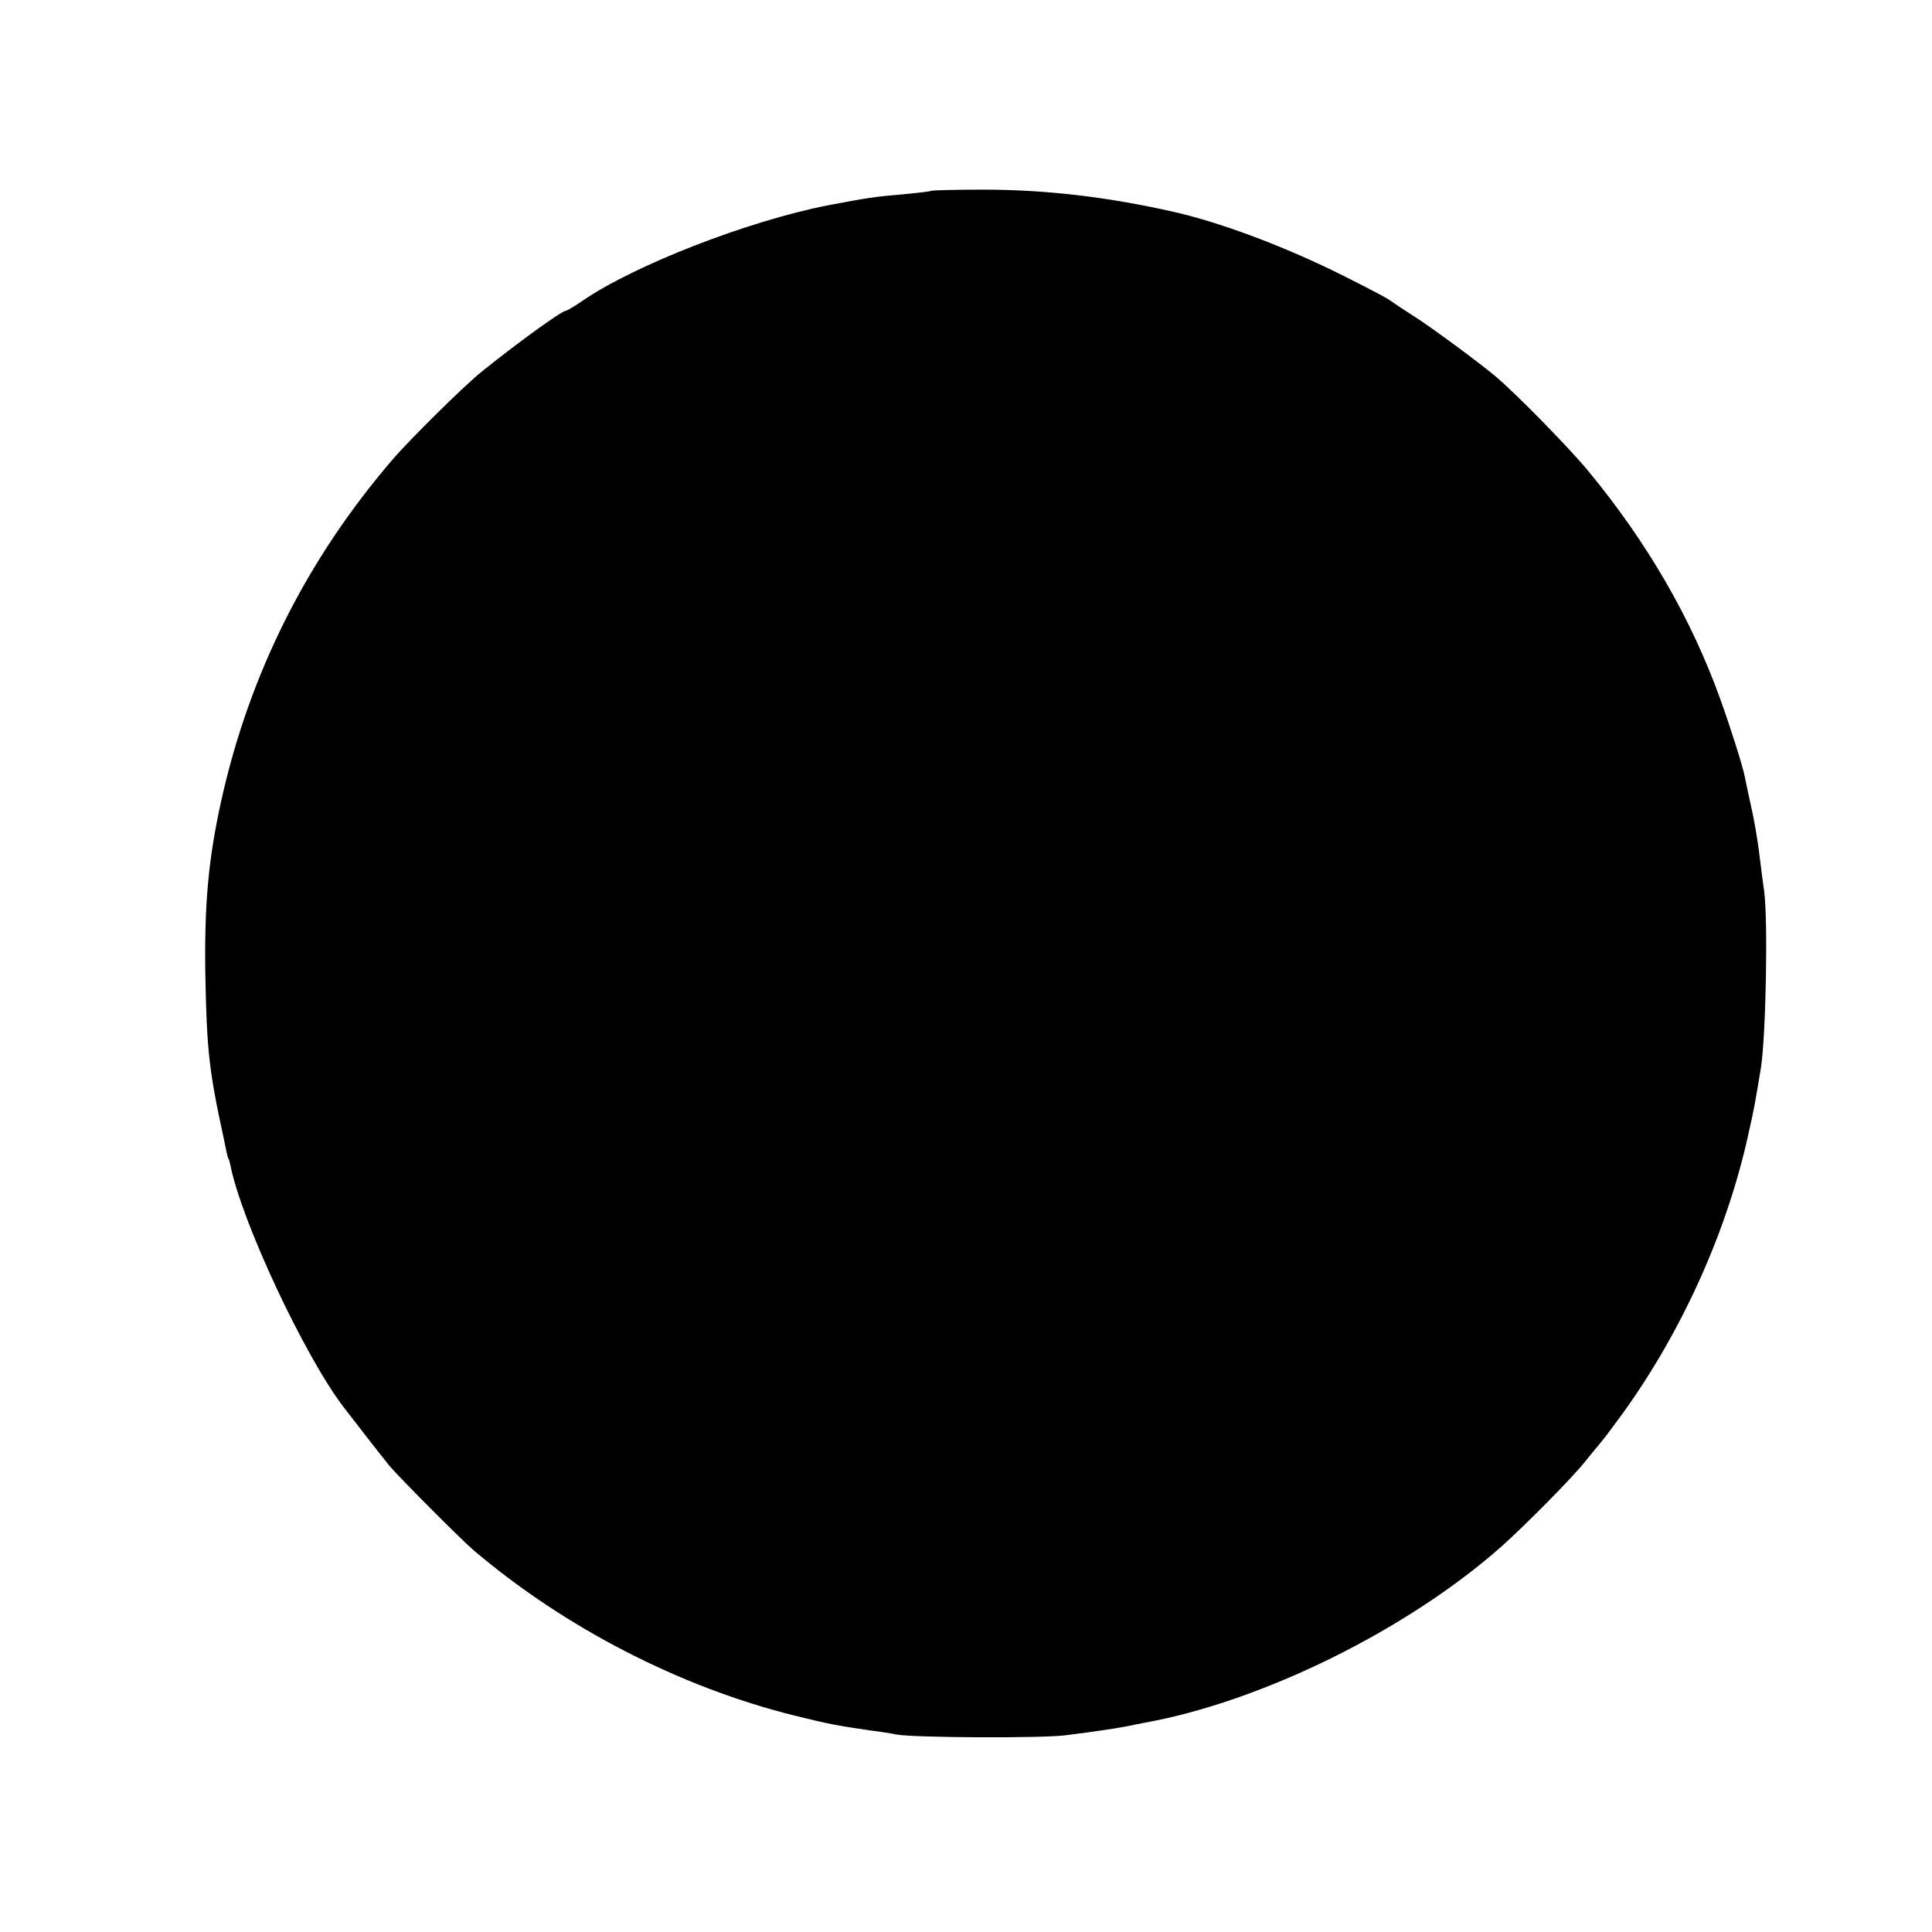
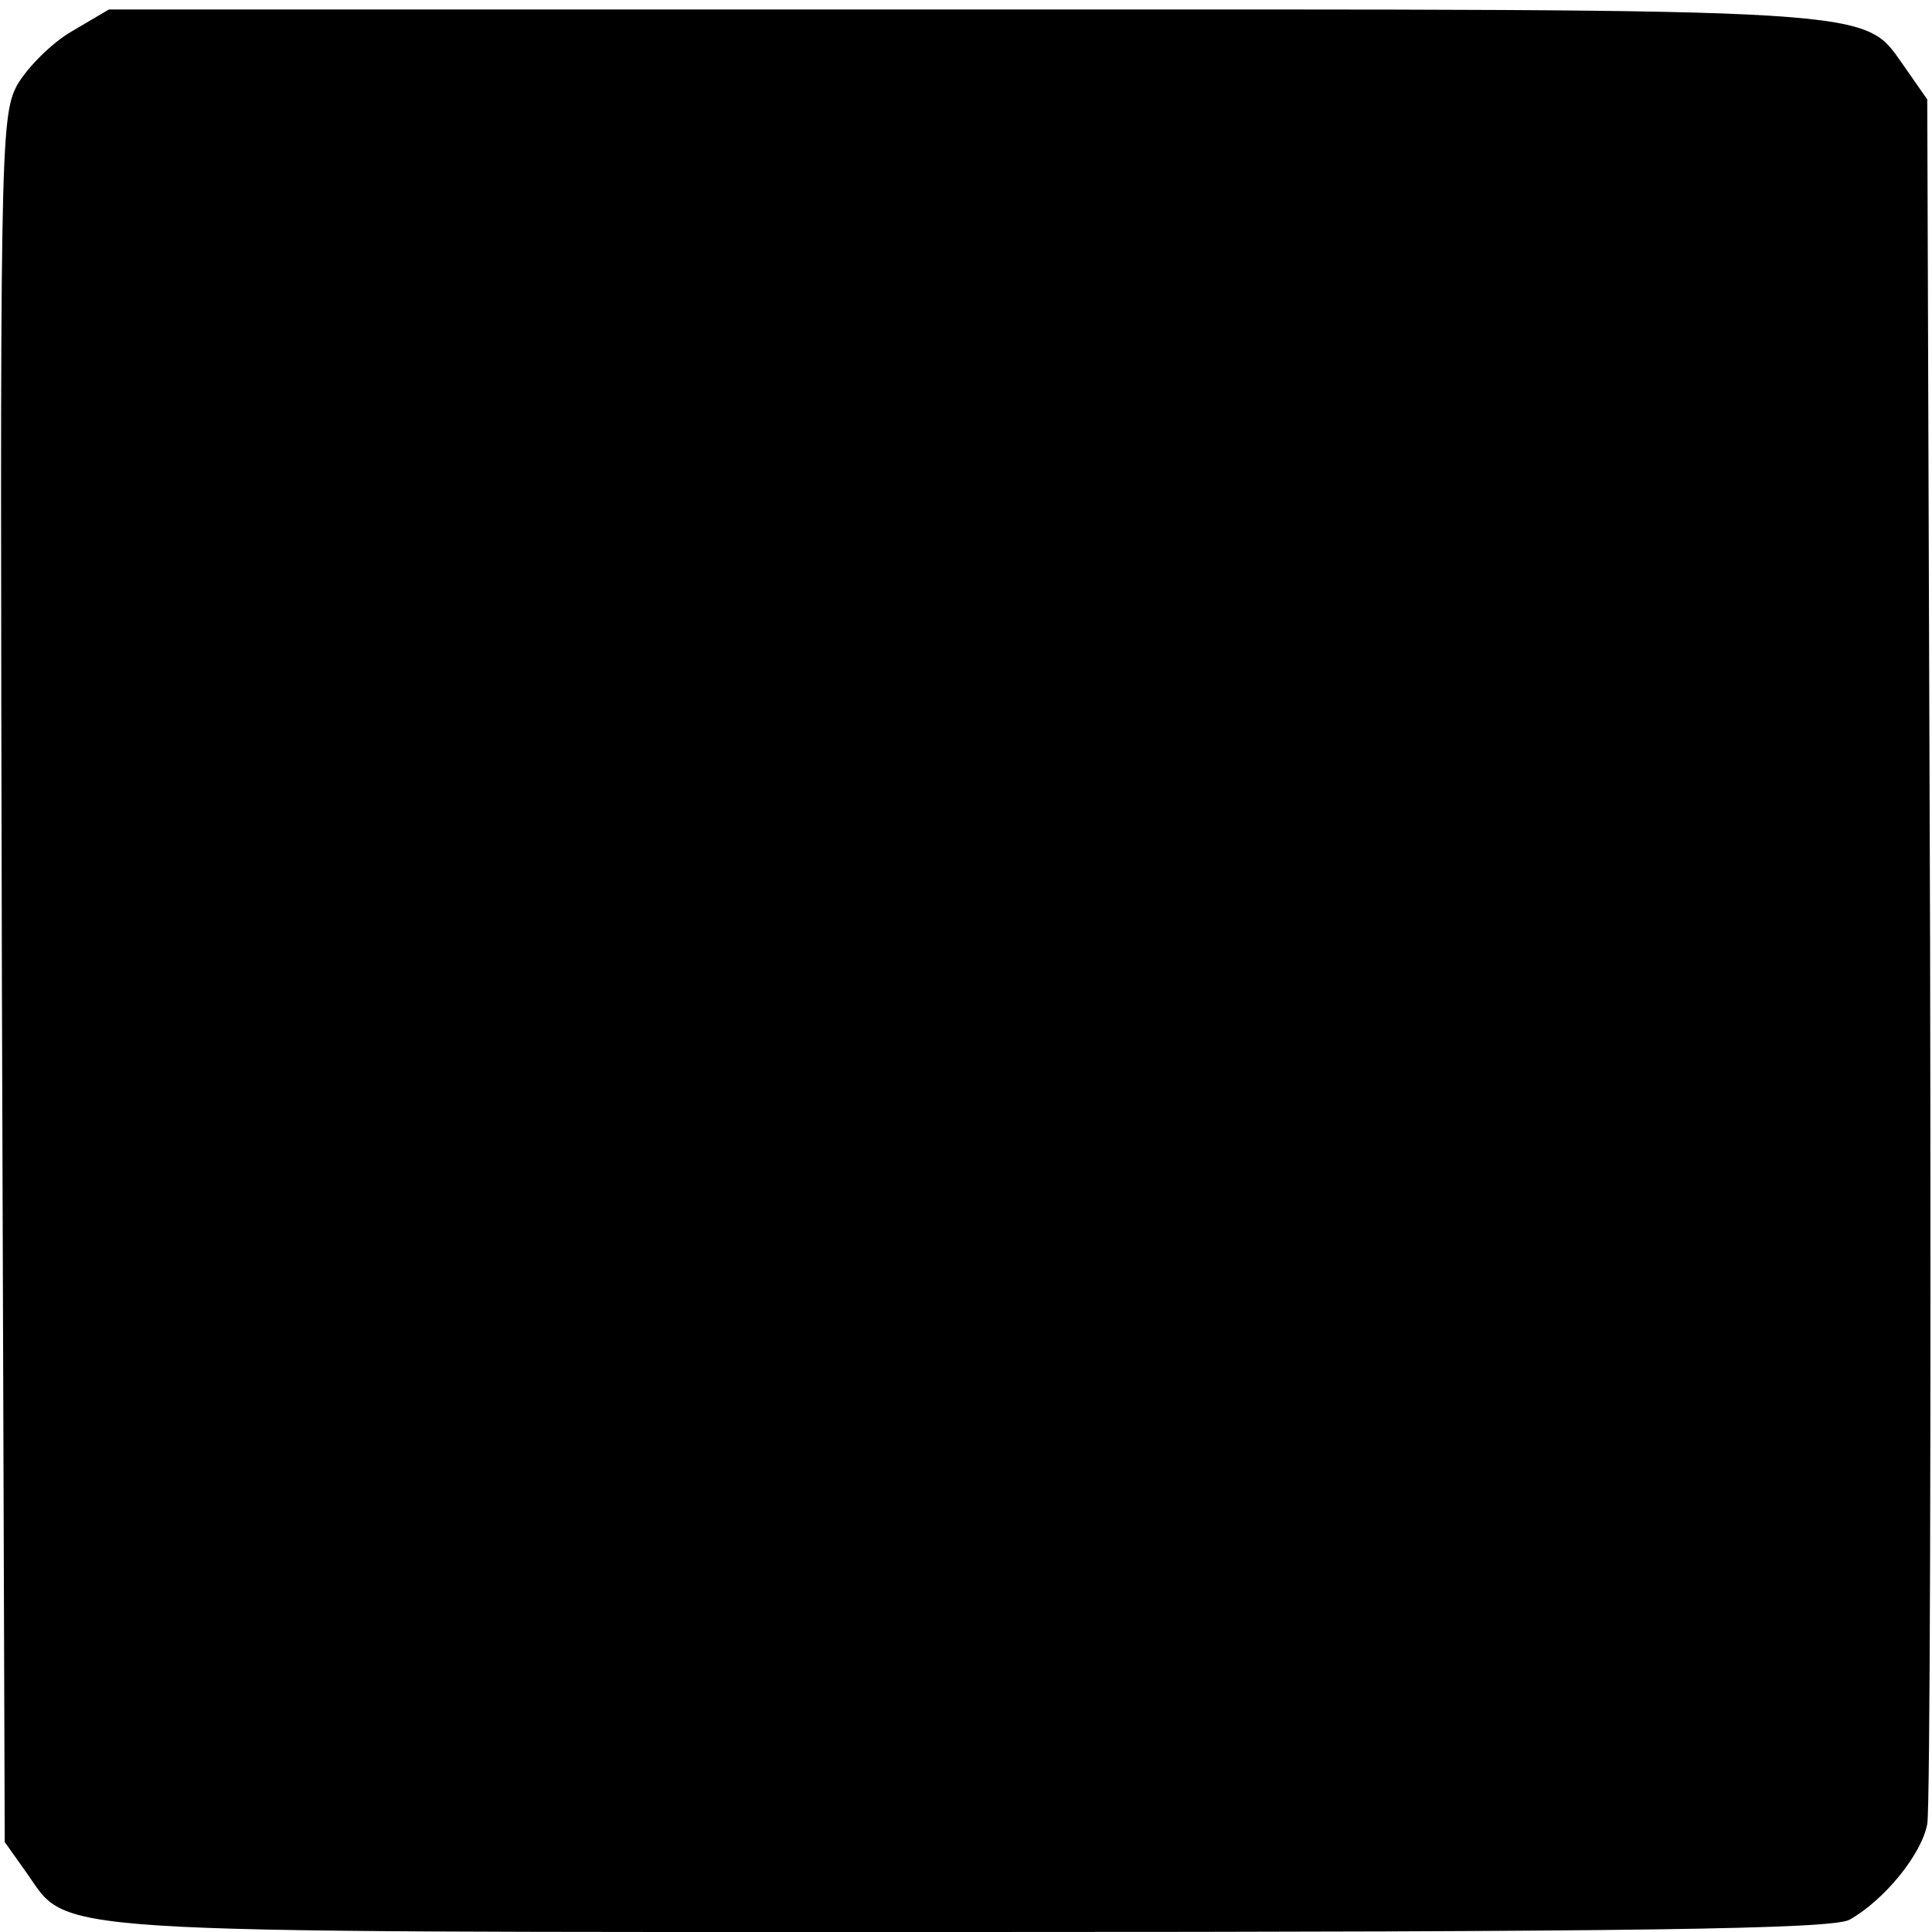
- <svg xmlns="http://www.w3.org/2000/svg" version="1.0" width="541pt" height="541pt" viewBox="0 0 541 541" preserveAspectRatio="xMidYMid meet">
-   <g transform="translate(0,541) scale(0.1,-0.1)" fill="#000000" stroke="none">
-     <path d="M2609 4876 c-2 -2 -38 -6 -79 -10 -83 -7 -101 -10 -212 -31 -224 -44 -540 -167 -685 -266 -23 -16 -45 -29 -48 -29 -12 0 -140 -93 -239 -173 -49 -40 -199 -188 -246 -243 -241 -280 -401 -600 -480 -954 -37 -167 -48 -293 -45 -490 4 -209 10 -268 52 -460 10 -51 12 -55 13 -55 1 0 3 -8 5 -17 30 -155 207 -534 317 -678 20 -26 102 -132 128 -164 22 -27 200 -206 235 -236 255 -217 578 -384 900 -464 97 -24 118 -28 215 -42 25 -3 56 -8 70 -11 49 -9 406 -11 475 -2 86 11 133 18 165 24 14 3 39 8 55 11 328 59 736 260 1000 494 65 58 198 192 235 239 19 24 40 48 45 55 6 6 33 43 61 81 166 231 291 510 350 780 18 80 18 84 35 185 14 91 20 412 9 495 -5 33 -11 85 -15 115 -4 30 -13 86 -22 124 -8 37 -16 73 -17 80 -5 28 -40 138 -68 216 -81 226 -204 439 -368 638 -51 63 -206 221 -262 268 -45 38 -182 139 -228 168 -25 16 -57 37 -71 47 -15 10 -87 47 -160 83 -154 74 -314 133 -439 162 -190 43 -361 63 -541 63 -75 0 -138 -2 -140 -3z" />
+ <svg xmlns="http://www.w3.org/2000/svg" version="1.0" width="204pt" height="204pt" viewBox="0 0 204 204" preserveAspectRatio="xMidYMid meet">
+   <g transform="translate(0,204) scale(0.1,-0.1)" fill="#000000" stroke="none">
+     <path d="M76 2007 c-21 -12 -47 -38 -58 -57 -18 -34 -18 -73 -16 -945 l3 -910 22 -31 c48 -67 -5 -64 997 -64 706 0 911 3 929 13 37 21 76 69 82 101 3 17 4 434 3 926 l-3 895 -23 33 c-47 65 -2 62 -996 62 l-901 0 -39 -23z" />
  </g>
</svg>
